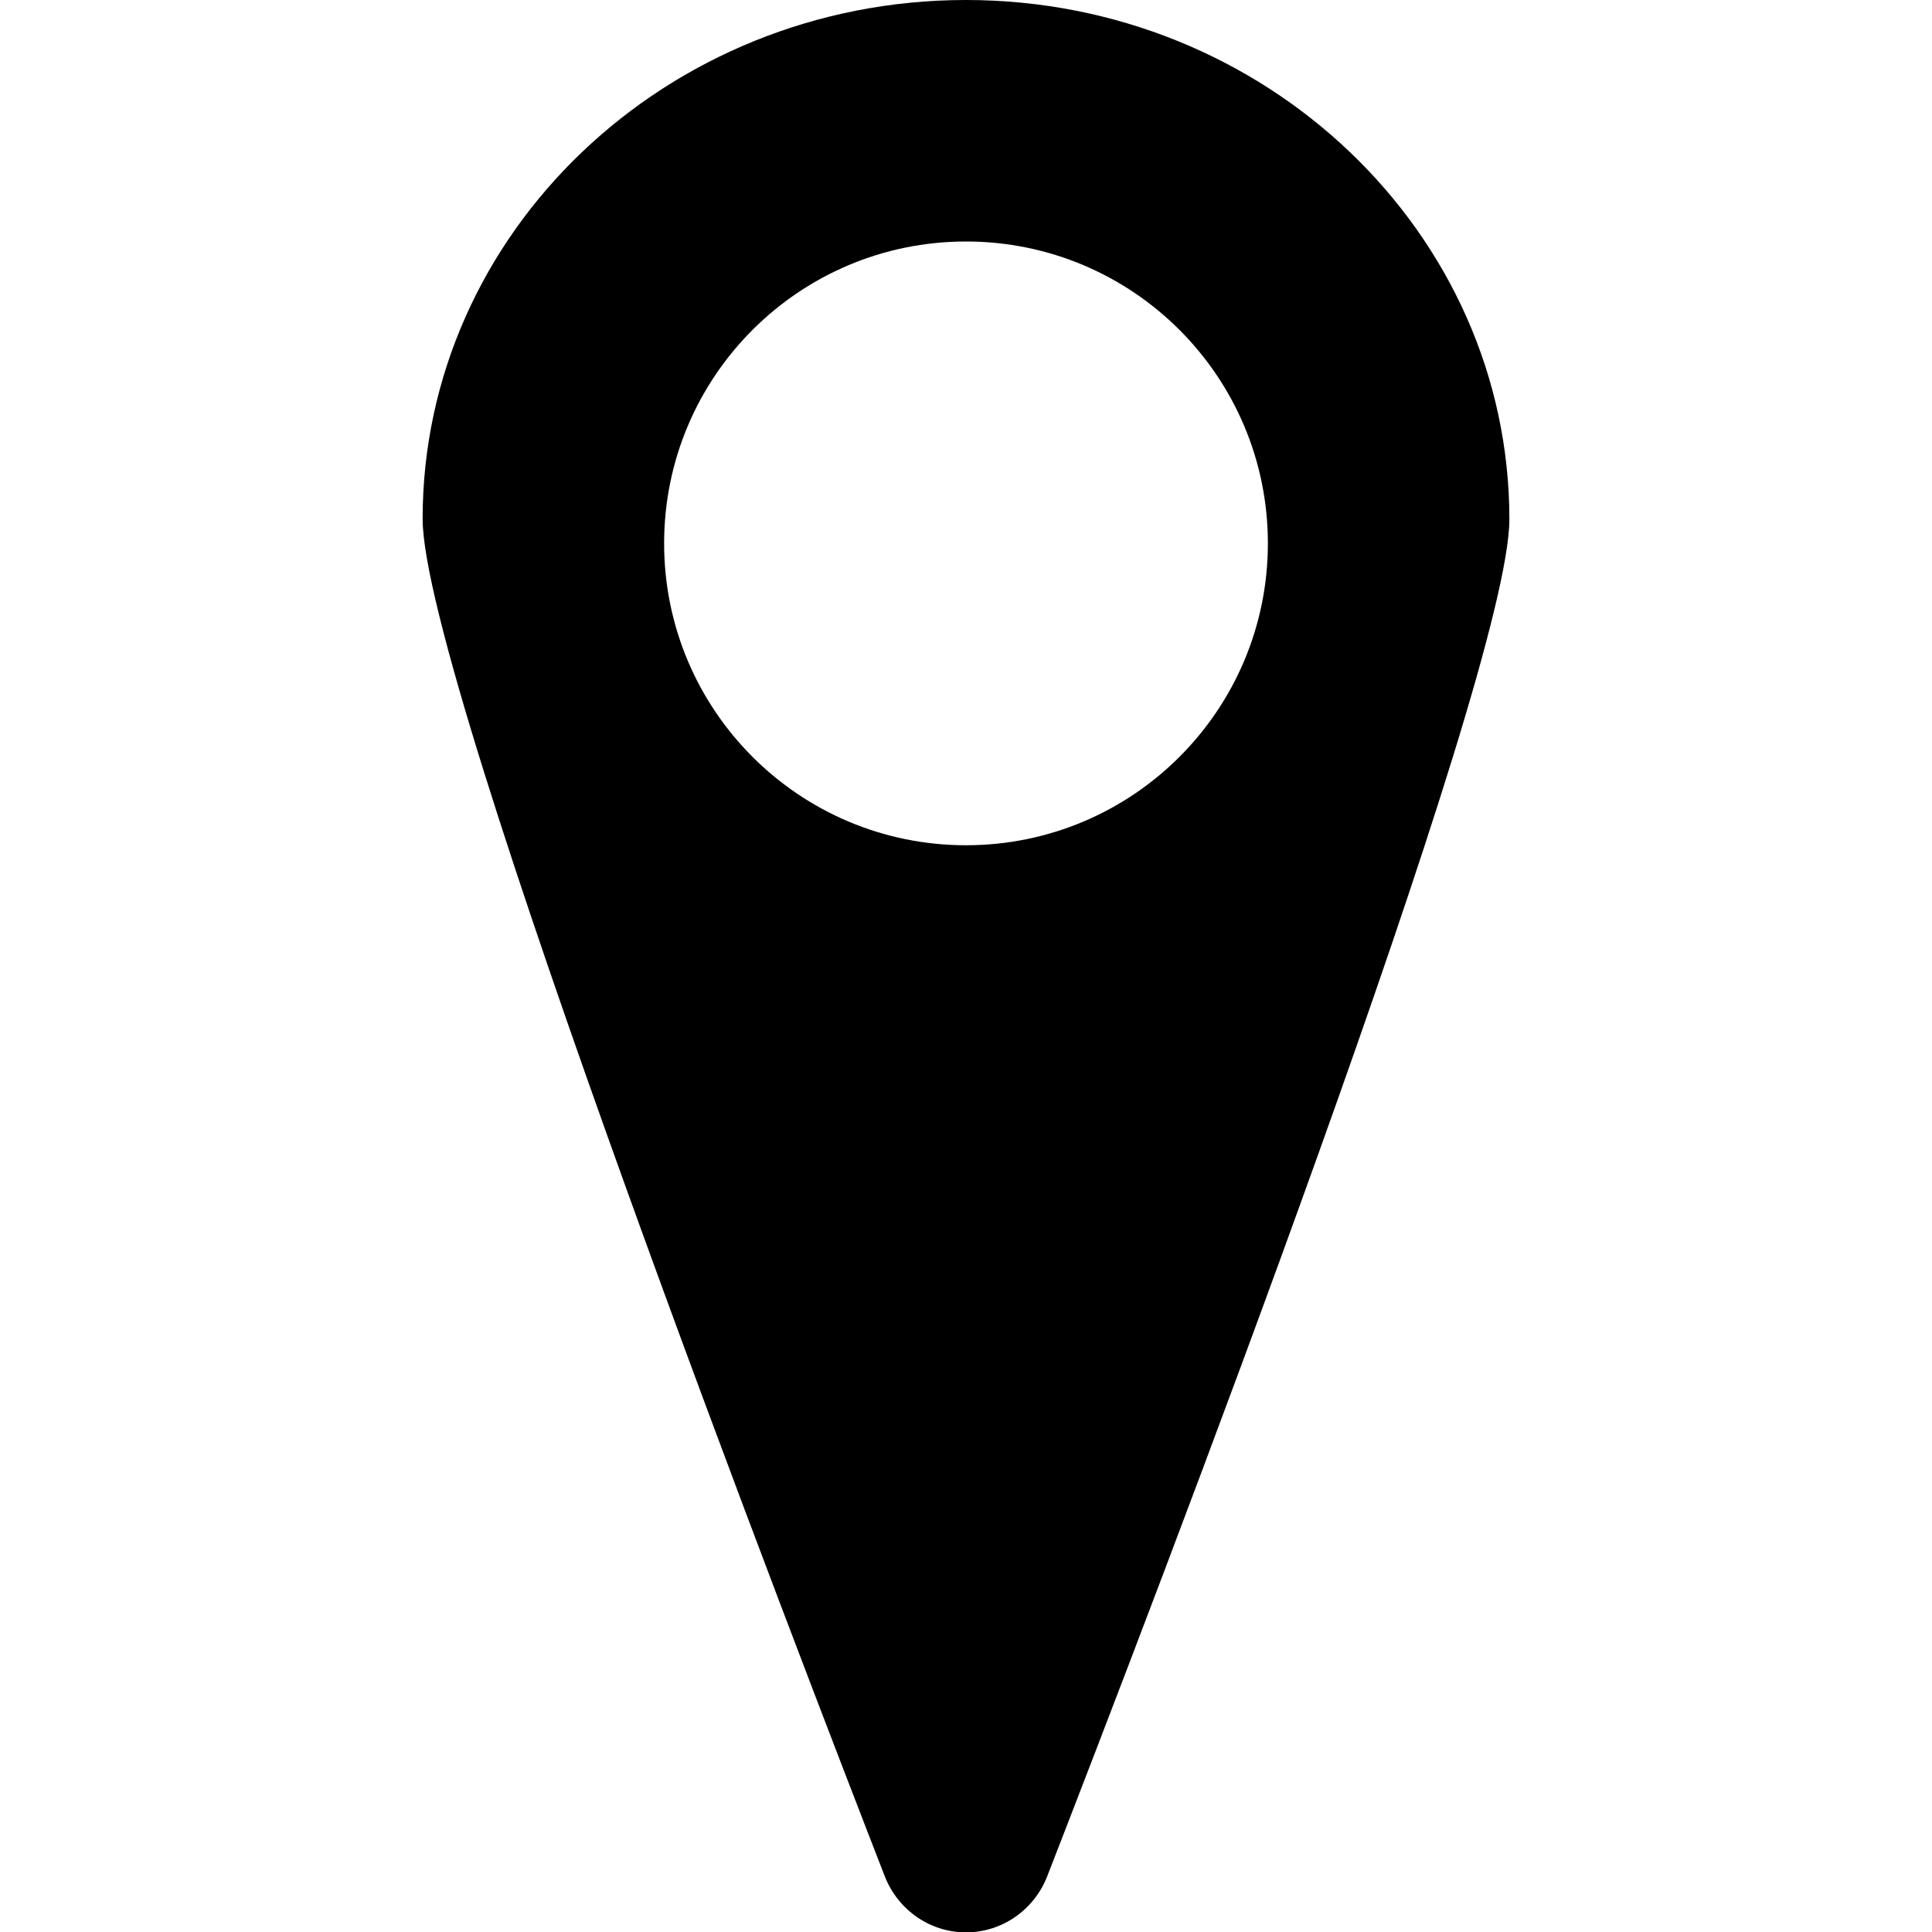
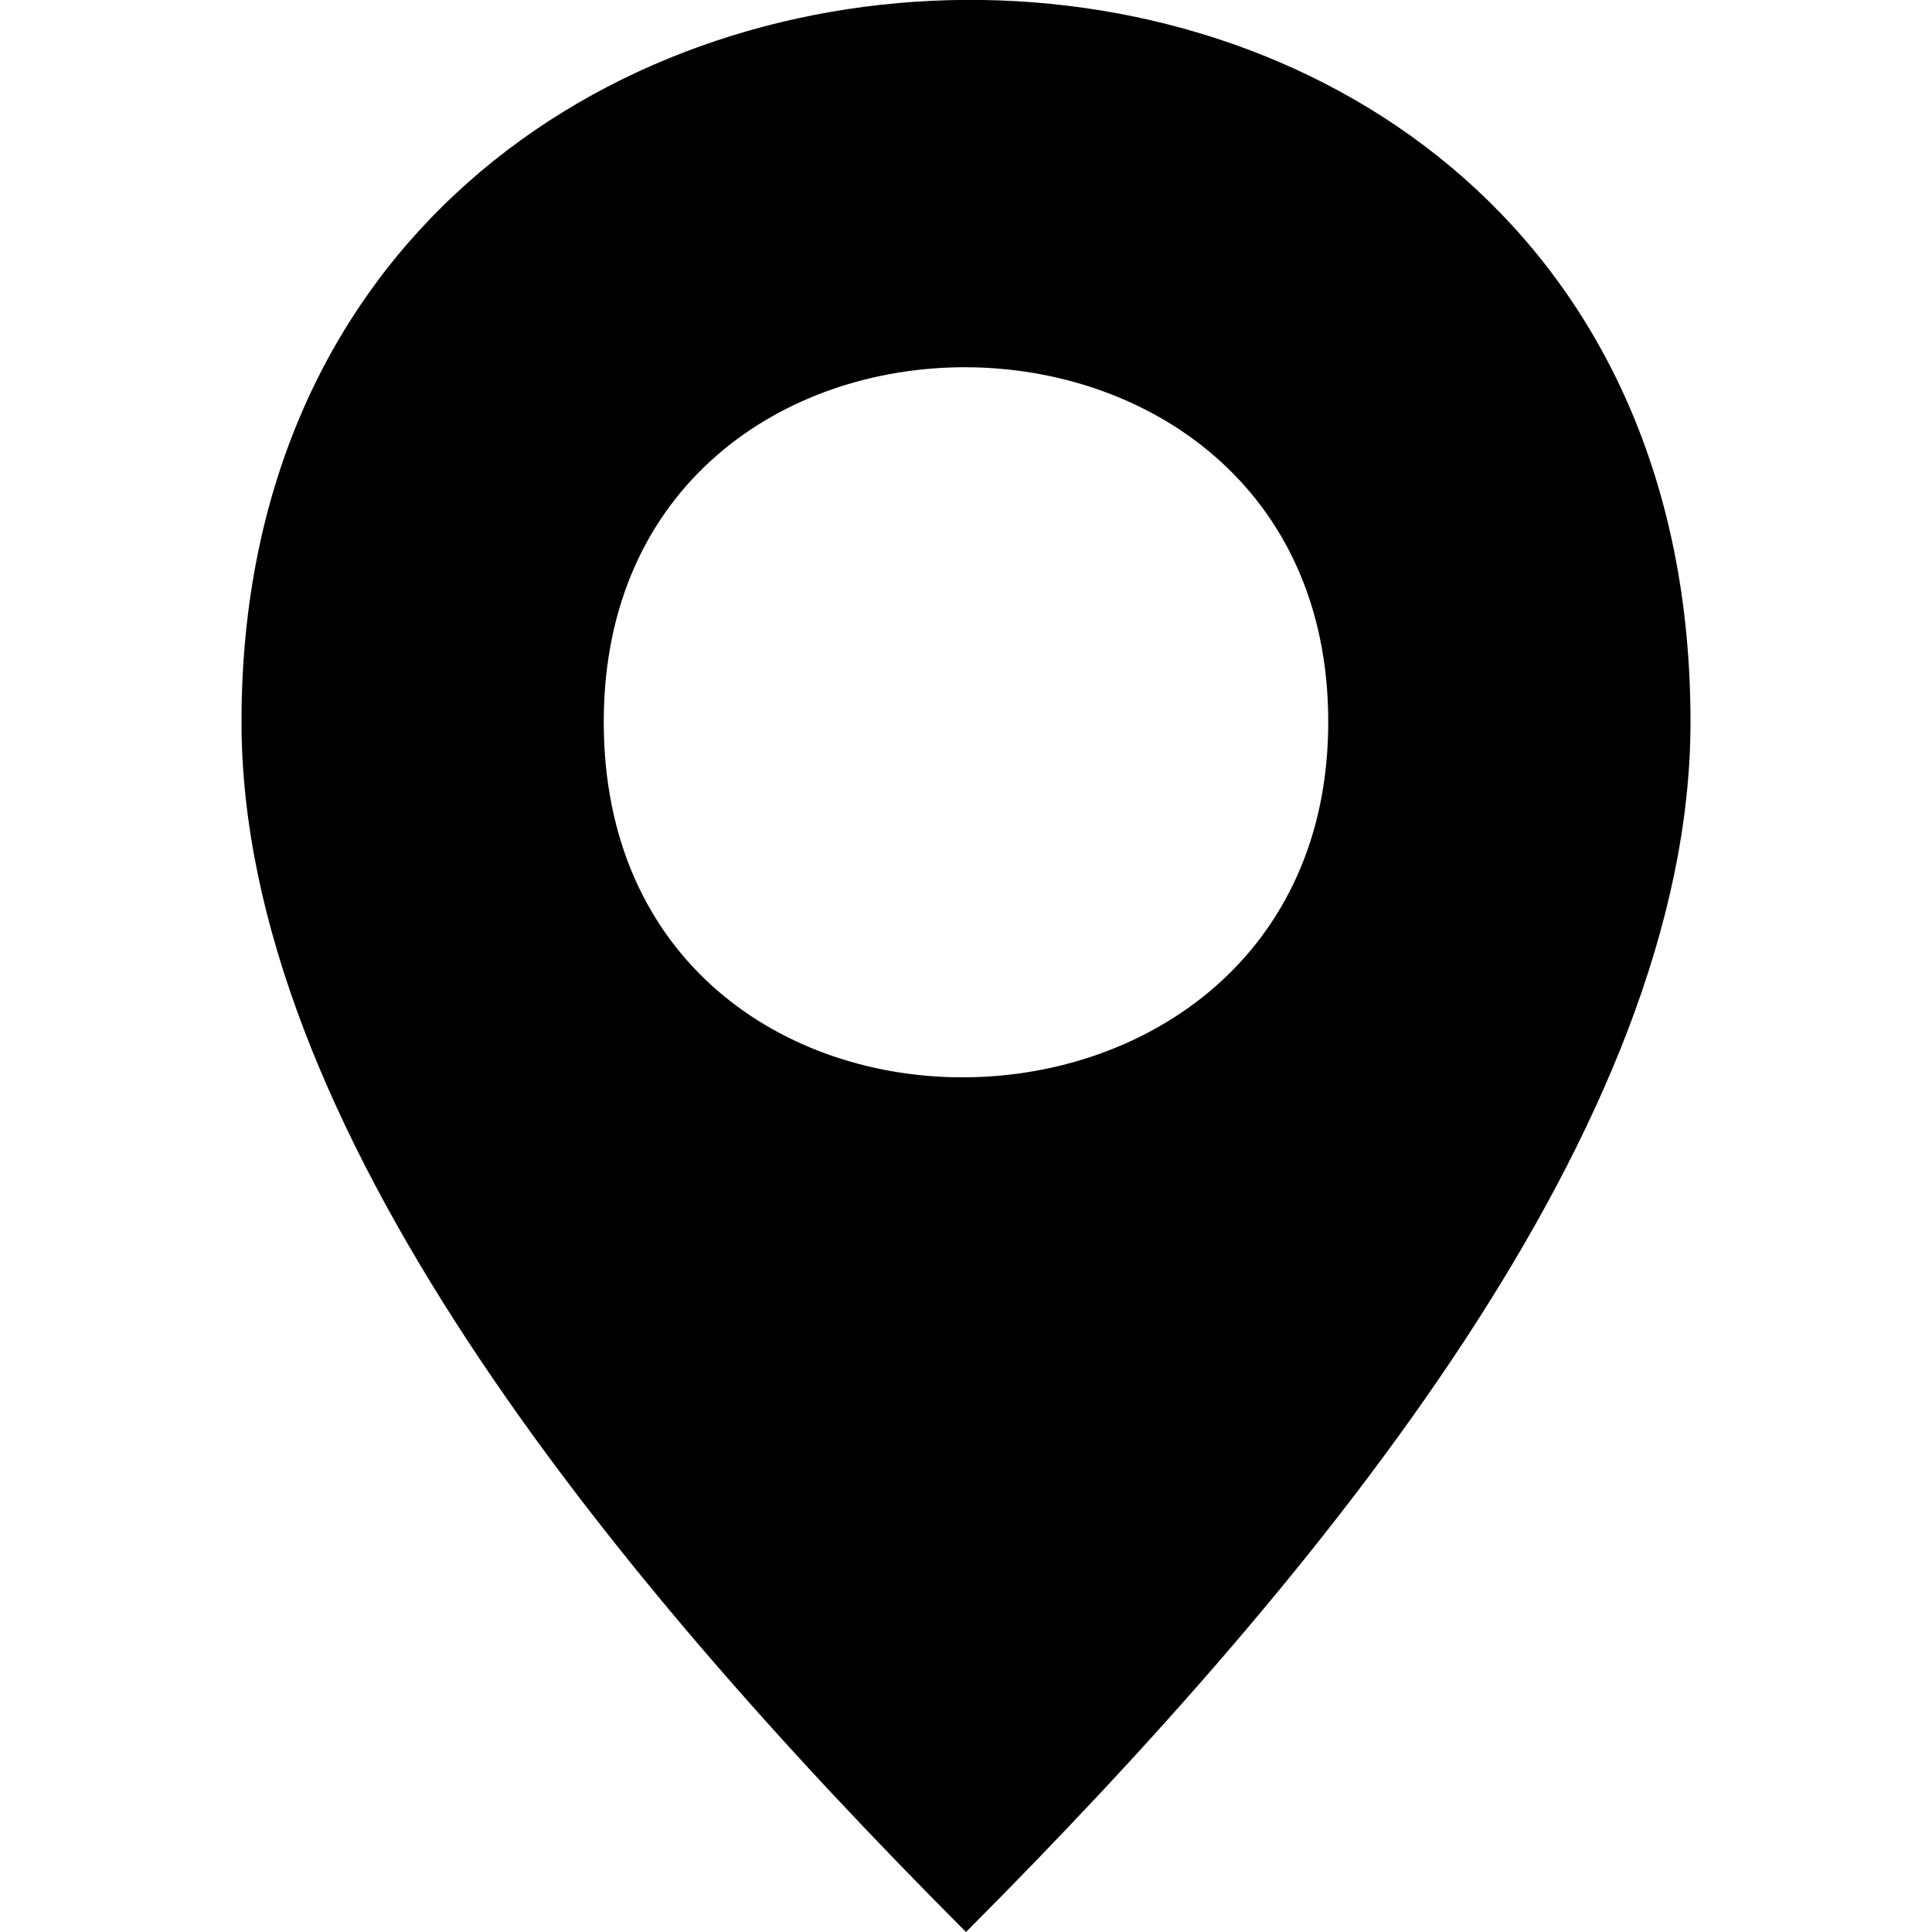
<svg xmlns="http://www.w3.org/2000/svg" viewBox="0 0 512 512">
-   <path class="lexicon-icon-outline" d="M256,0c-79.4,0-144,61.7-144,137.5c0,43.3,102.1,307.3,122.5,359.8c3.5,8.9,12,14.8,21.5,14.8l0,0c9.5,0,18-5.9,21.5-14.8c28.7-73.8,122.5-318,122.5-359.7C400,61.7,335.4,0,256,0z M256,224c-44.2,0-80-35.8-80-80s35.8-80,80-80s80,35.8,80,80S300.2,224,256,224z" />
+   <path class="lexicon-icon-outline" d="M64,191.3c0,106.3,96,224.5,192,320.7c96-96.2,192-214.4,192-320.7C448-65.8,64-61.8,64,191.3z M160,191.3 c0-125.9,192-124.7,192,0C352,315.3,160,318.5,160,191.3z" />
</svg>
